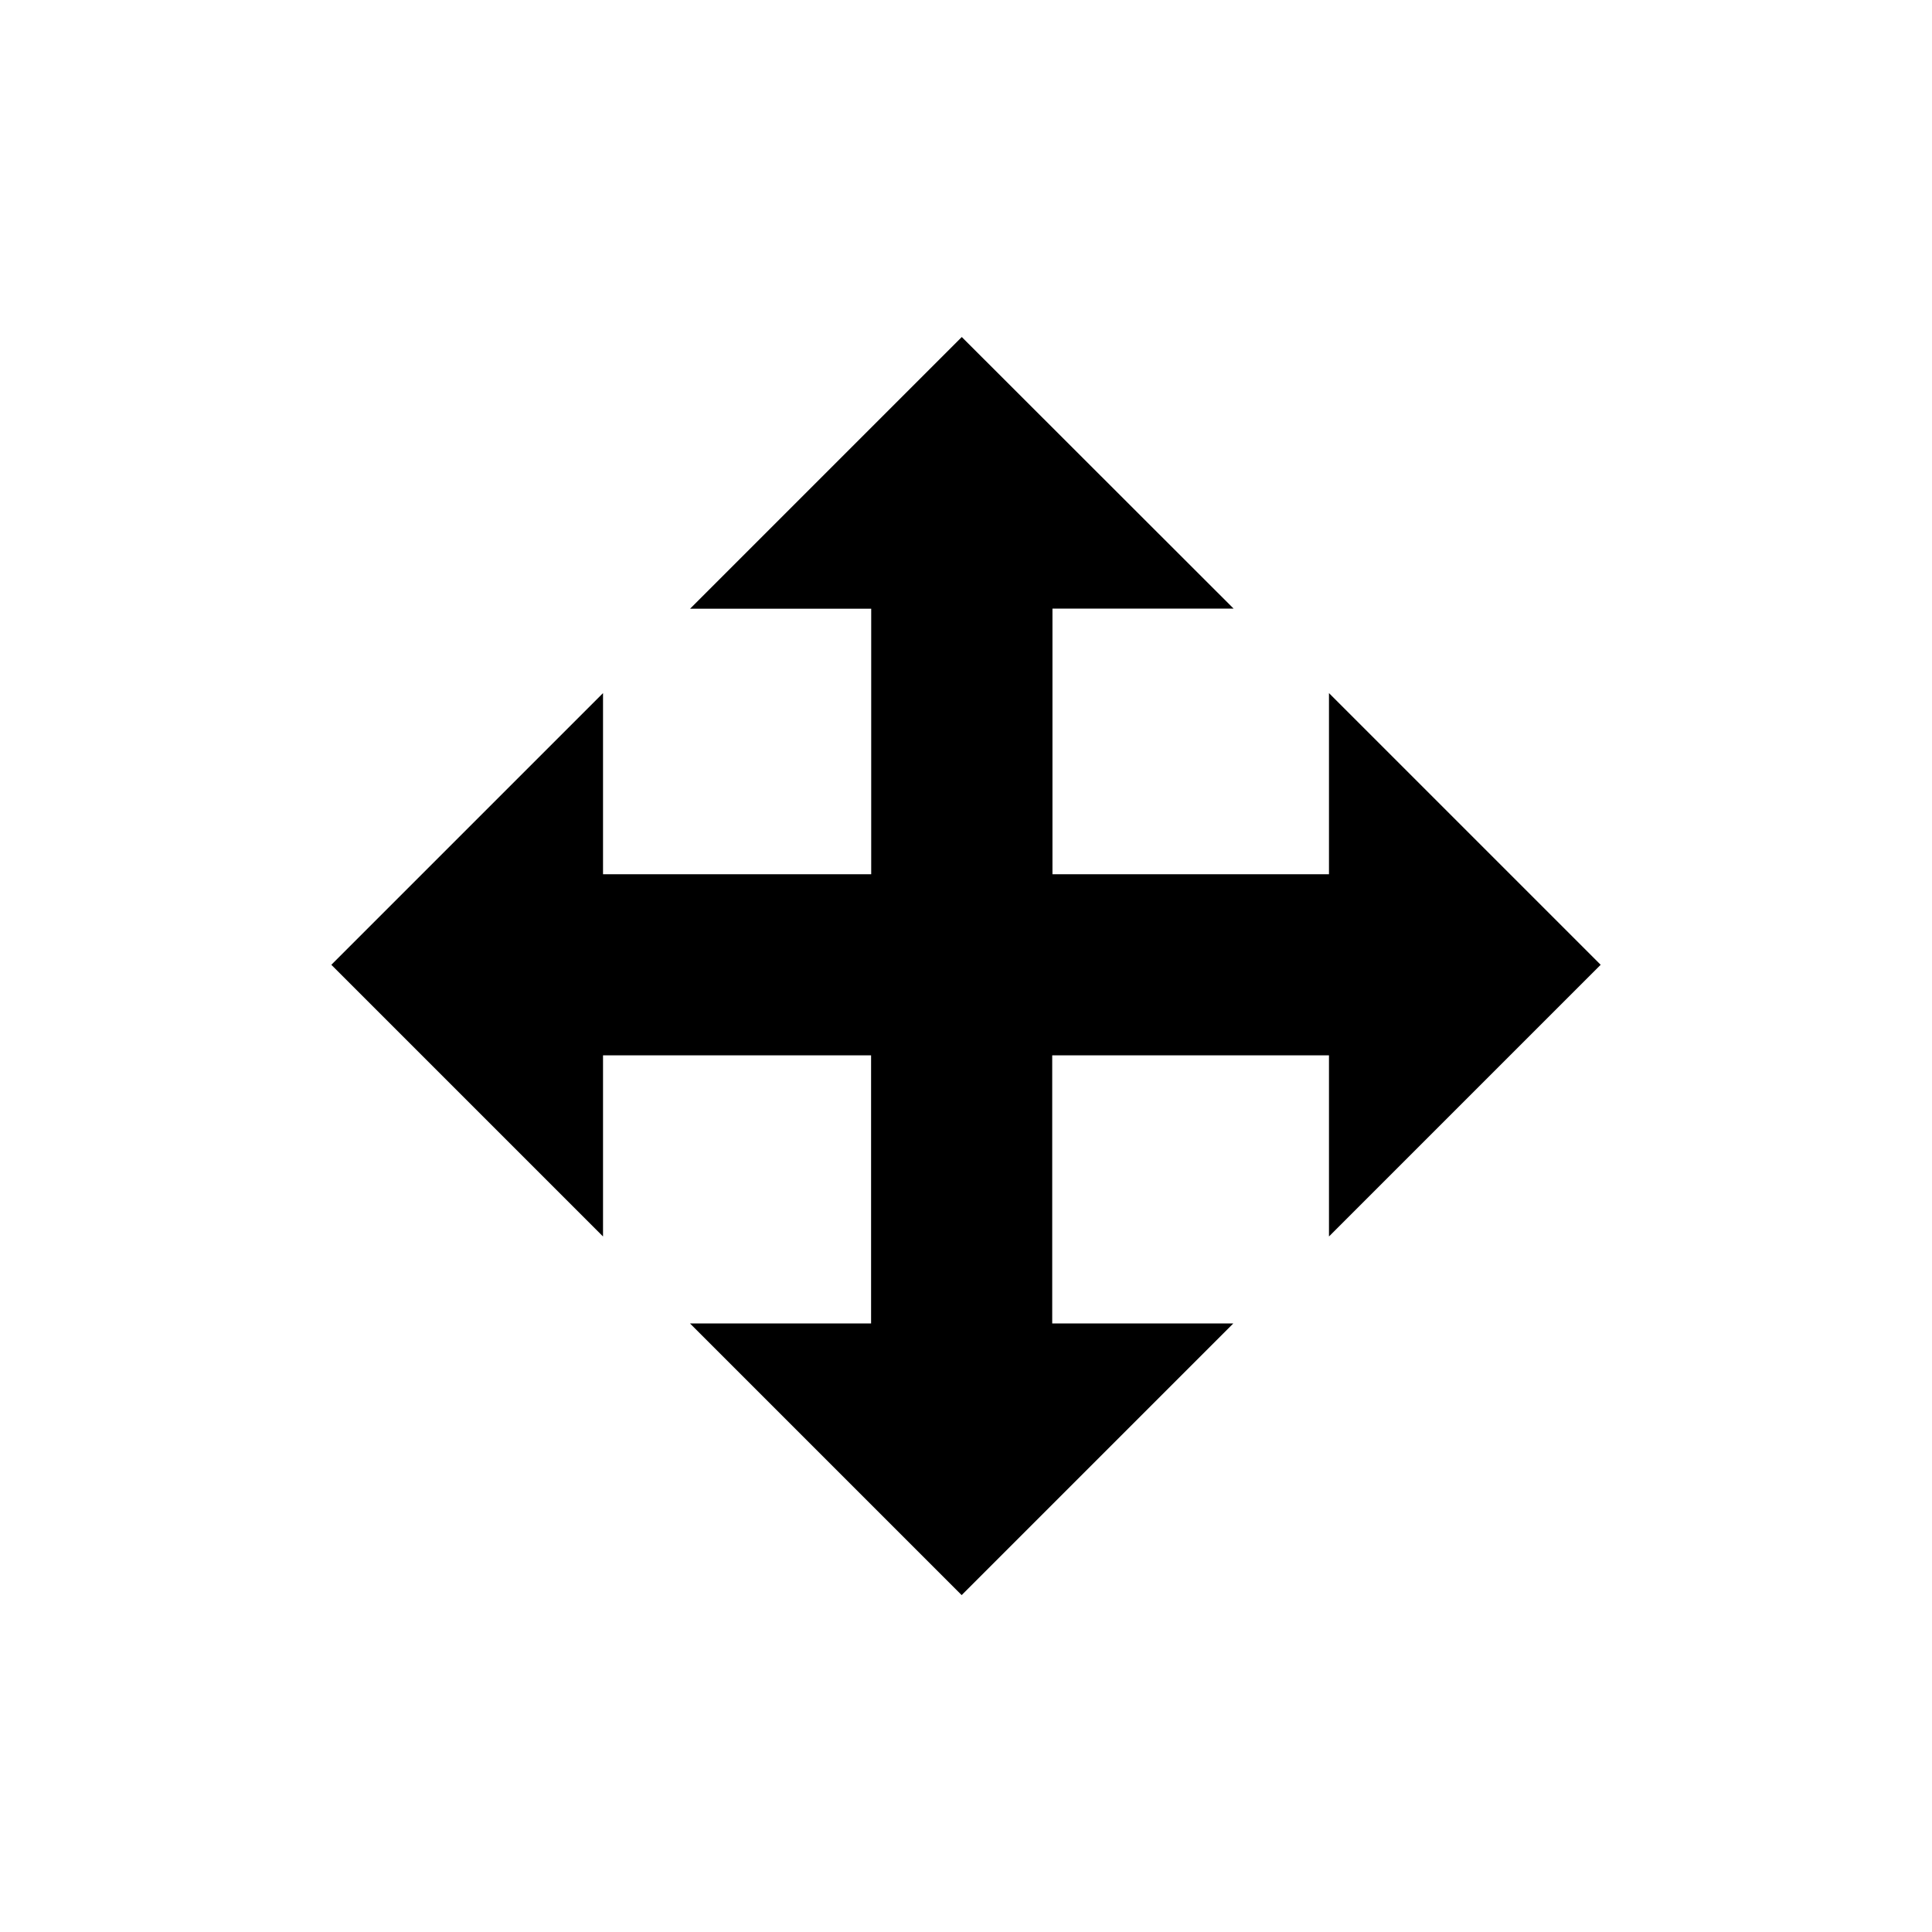
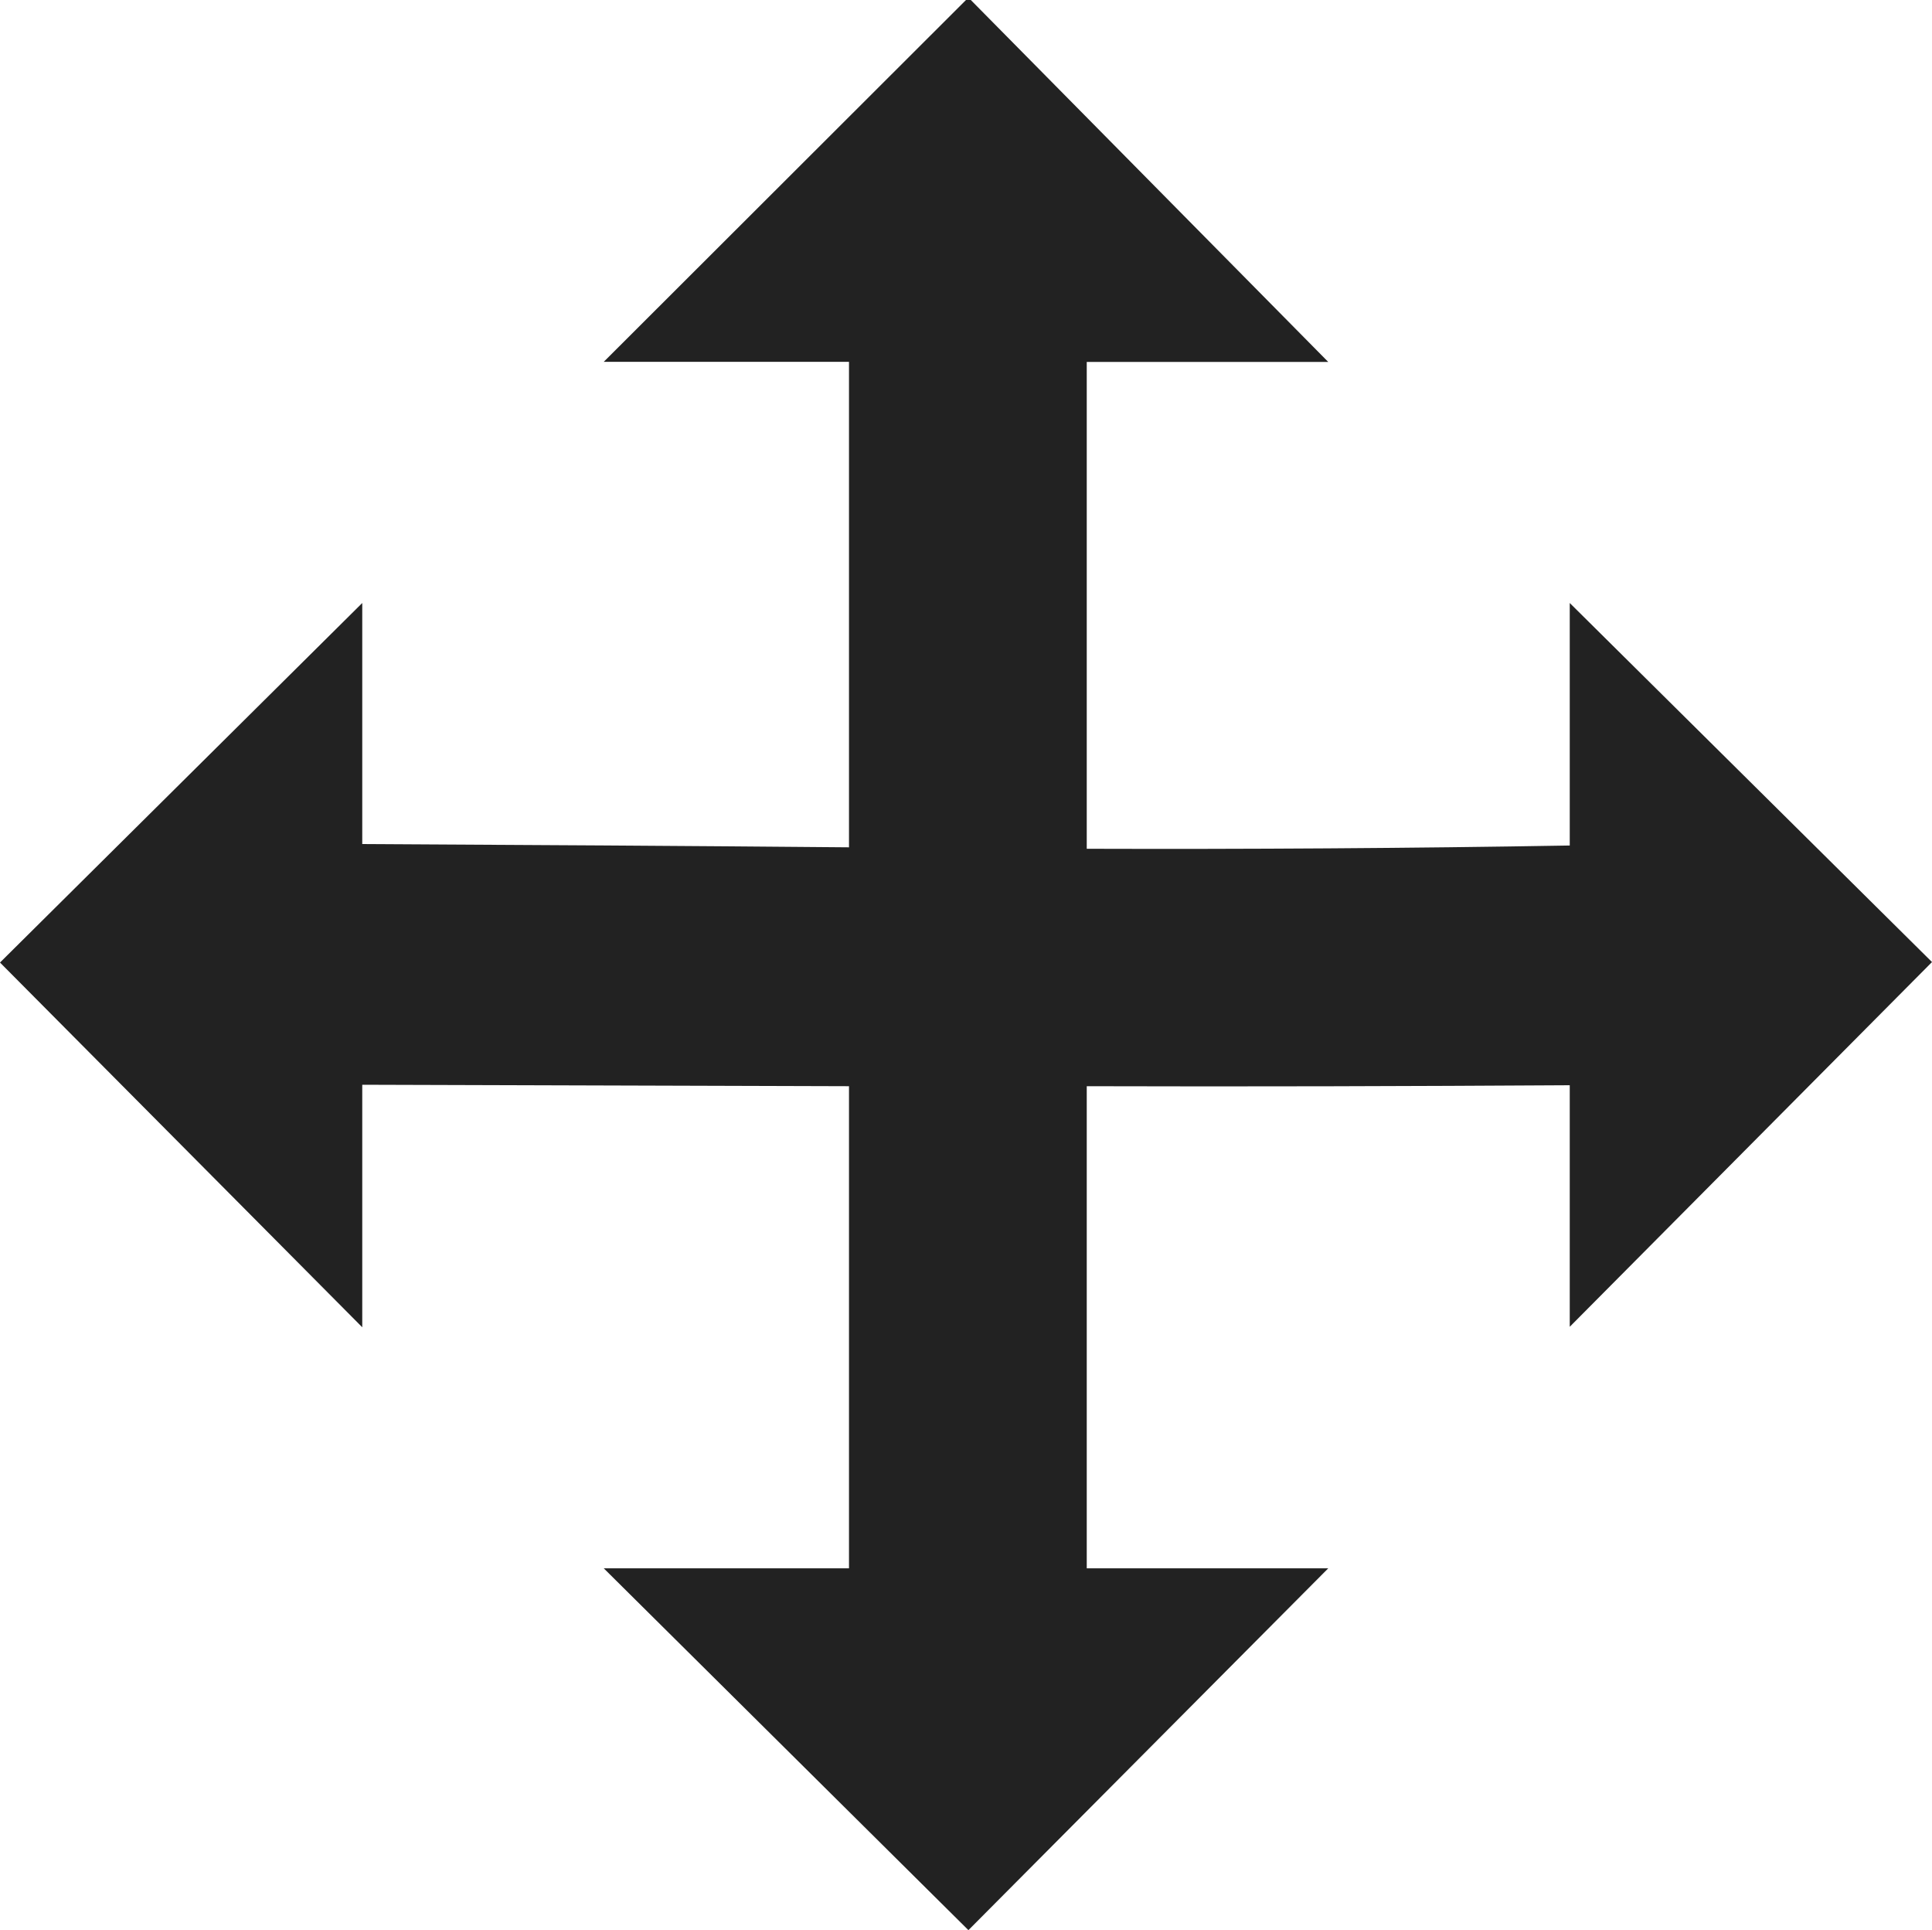
- <svg xmlns="http://www.w3.org/2000/svg" height="16px" viewBox="0 0 16 16" width="16px">
-   <path d="m7.965 2.791-2.25 2.25h1.5V7.24H4.994v-1.5l-2.25 2.25 2.25 2.25v-1.5h2.22v2.22h-1.5l2.25 2.25 2.25-2.25h-1.5V8.74h2.292v1.5l2.25-2.25-2.25-2.25v1.5h-2.29v-2.2h1.5zm0 0" />
+ <svg xmlns="http://www.w3.org/2000/svg" height="15.98px" viewBox="0 0 16 15.98" width="16px">
+   <path d="m 8.02 -0.02 l -3.02 3.016 h 2.031 v 4.02 c -1.344 -0.012 -2.688 -0.02 -4.031 -0.027 v -1.996 l -3 2.977 l 3 3.02 v -2.008 c 1.344 0.004 2.688 0.008 4.031 0.012 v 3.992 h -2.031 l 3.02 2.996 l 2.98 -2.996 h -2 v -3.992 c 1.332 0.004 2.668 0 4 -0.008 v 2 l 3 -3.02 l -3 -2.973 v 2.008 c -1.332 0.023 -2.668 0.031 -4 0.027 v -4.031 h 2 z m 0 0" fill="#222222" />
</svg>
